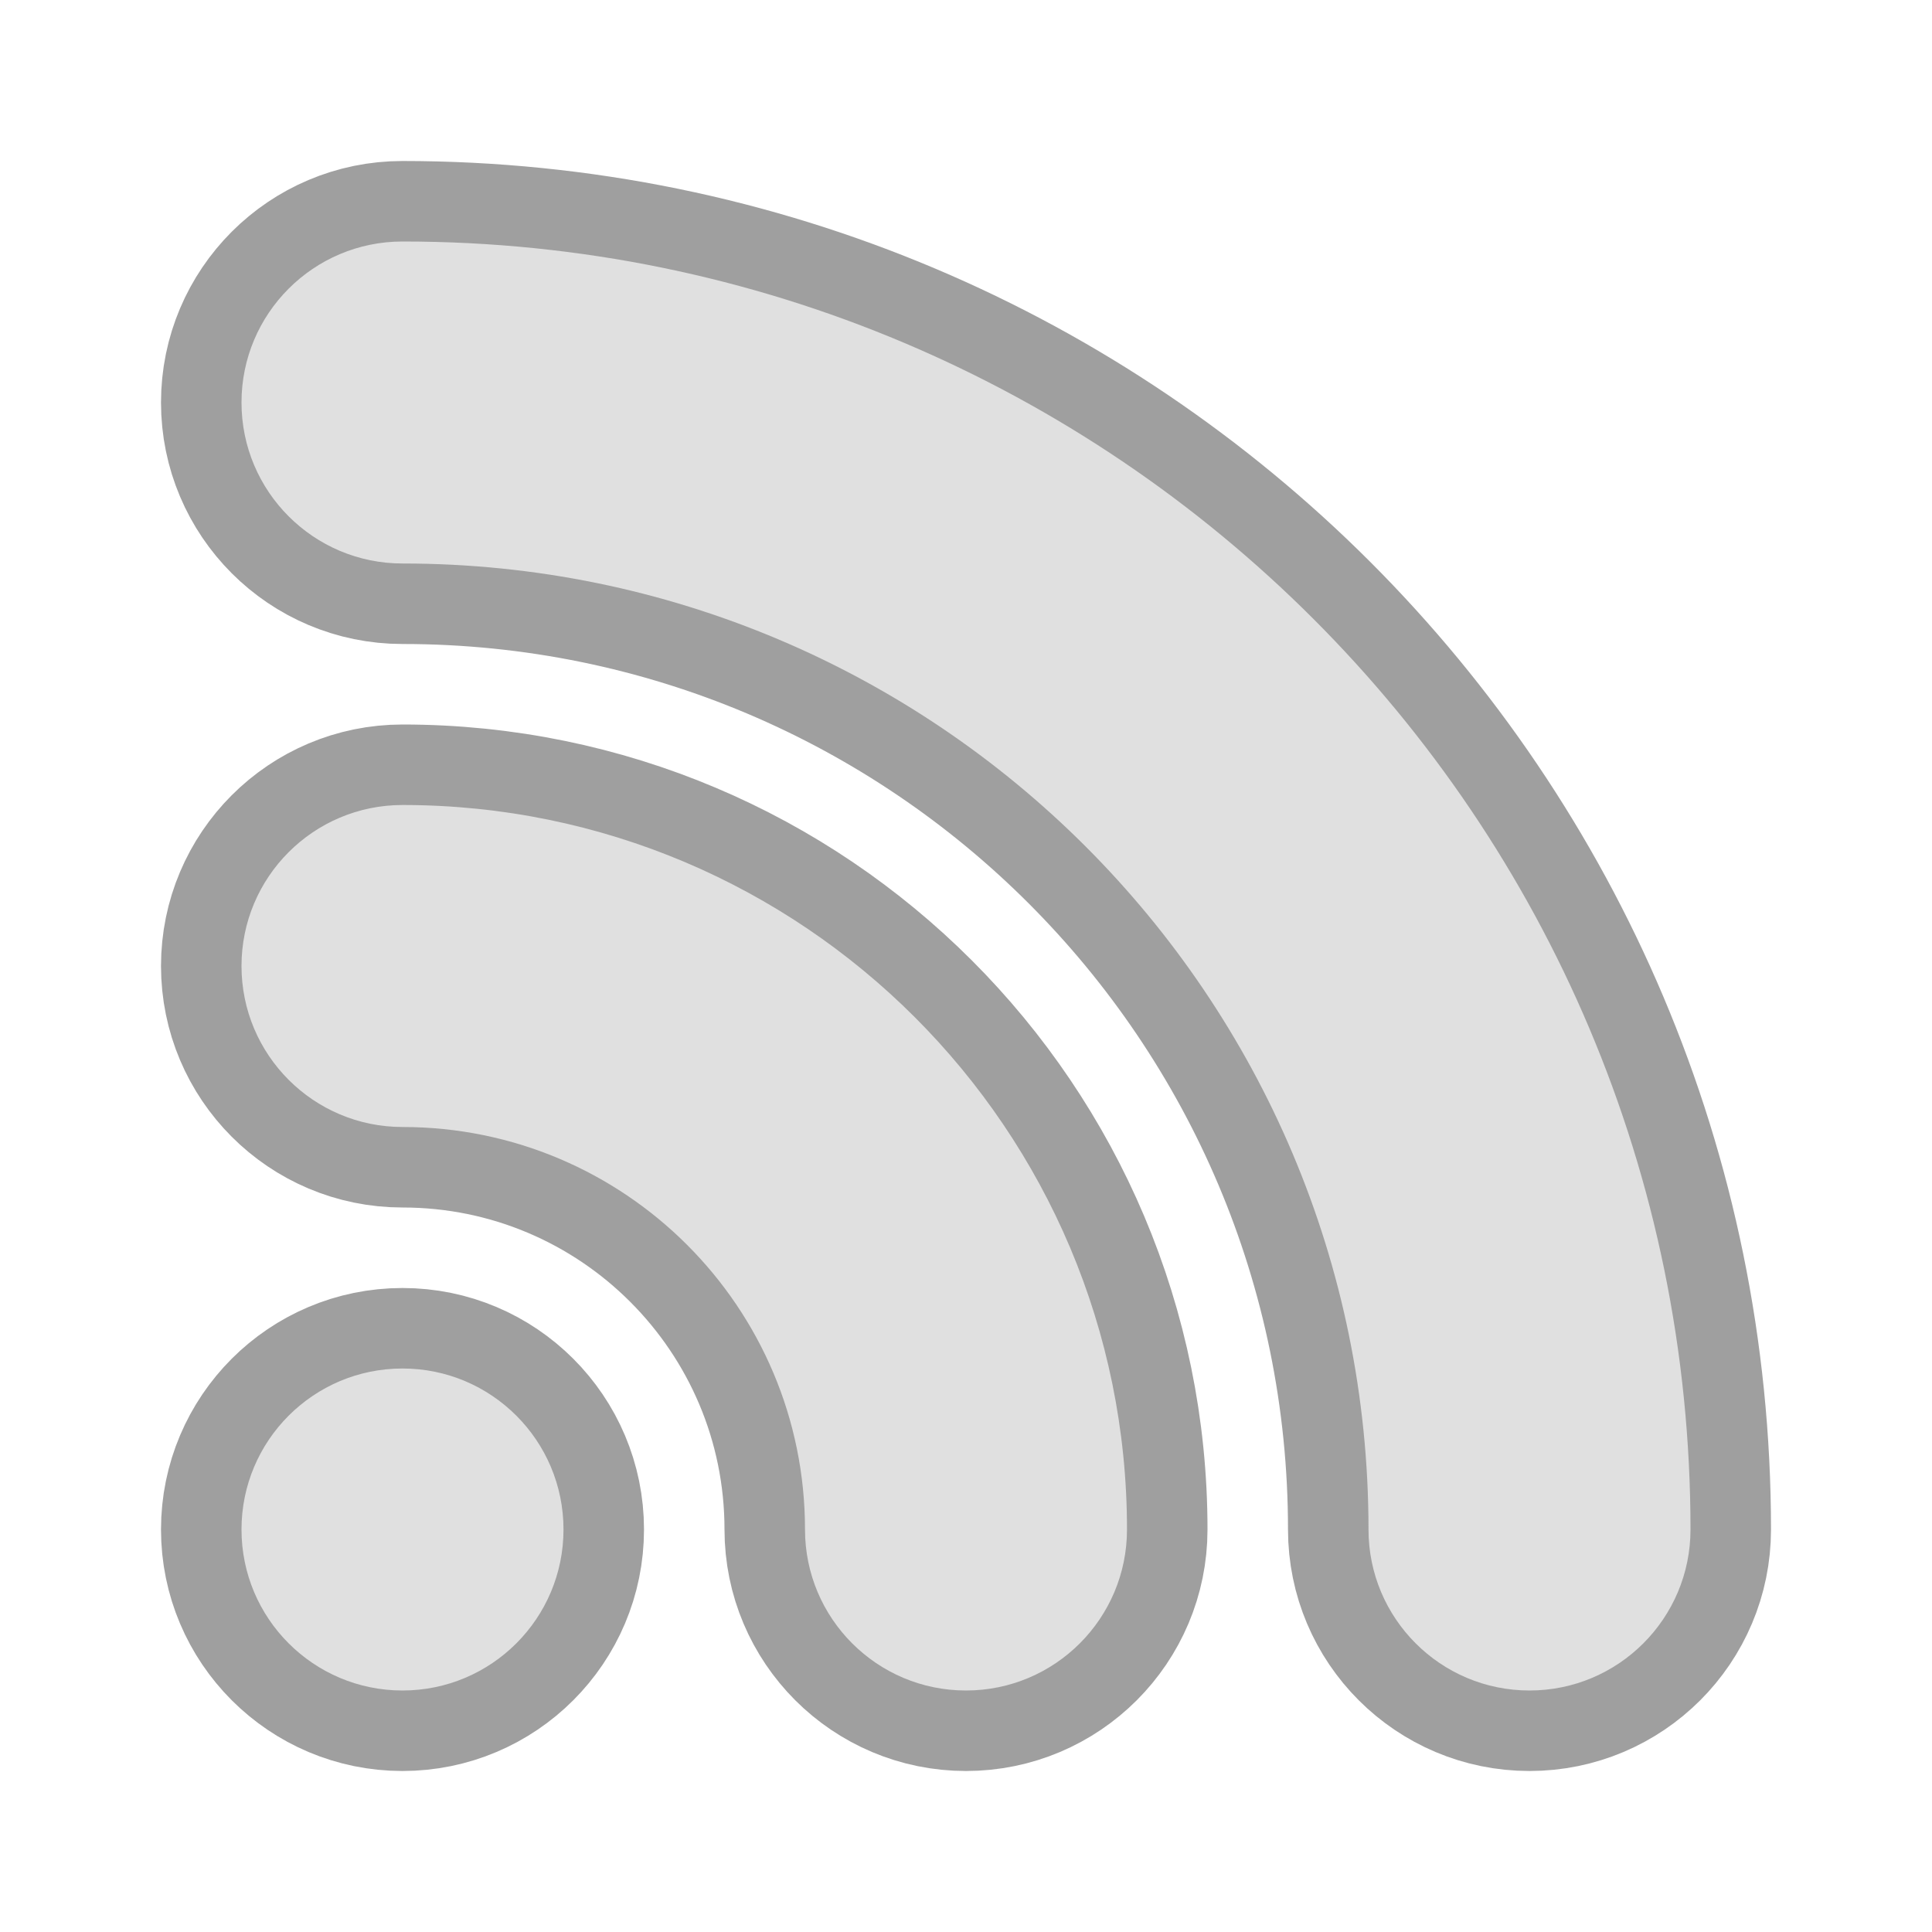
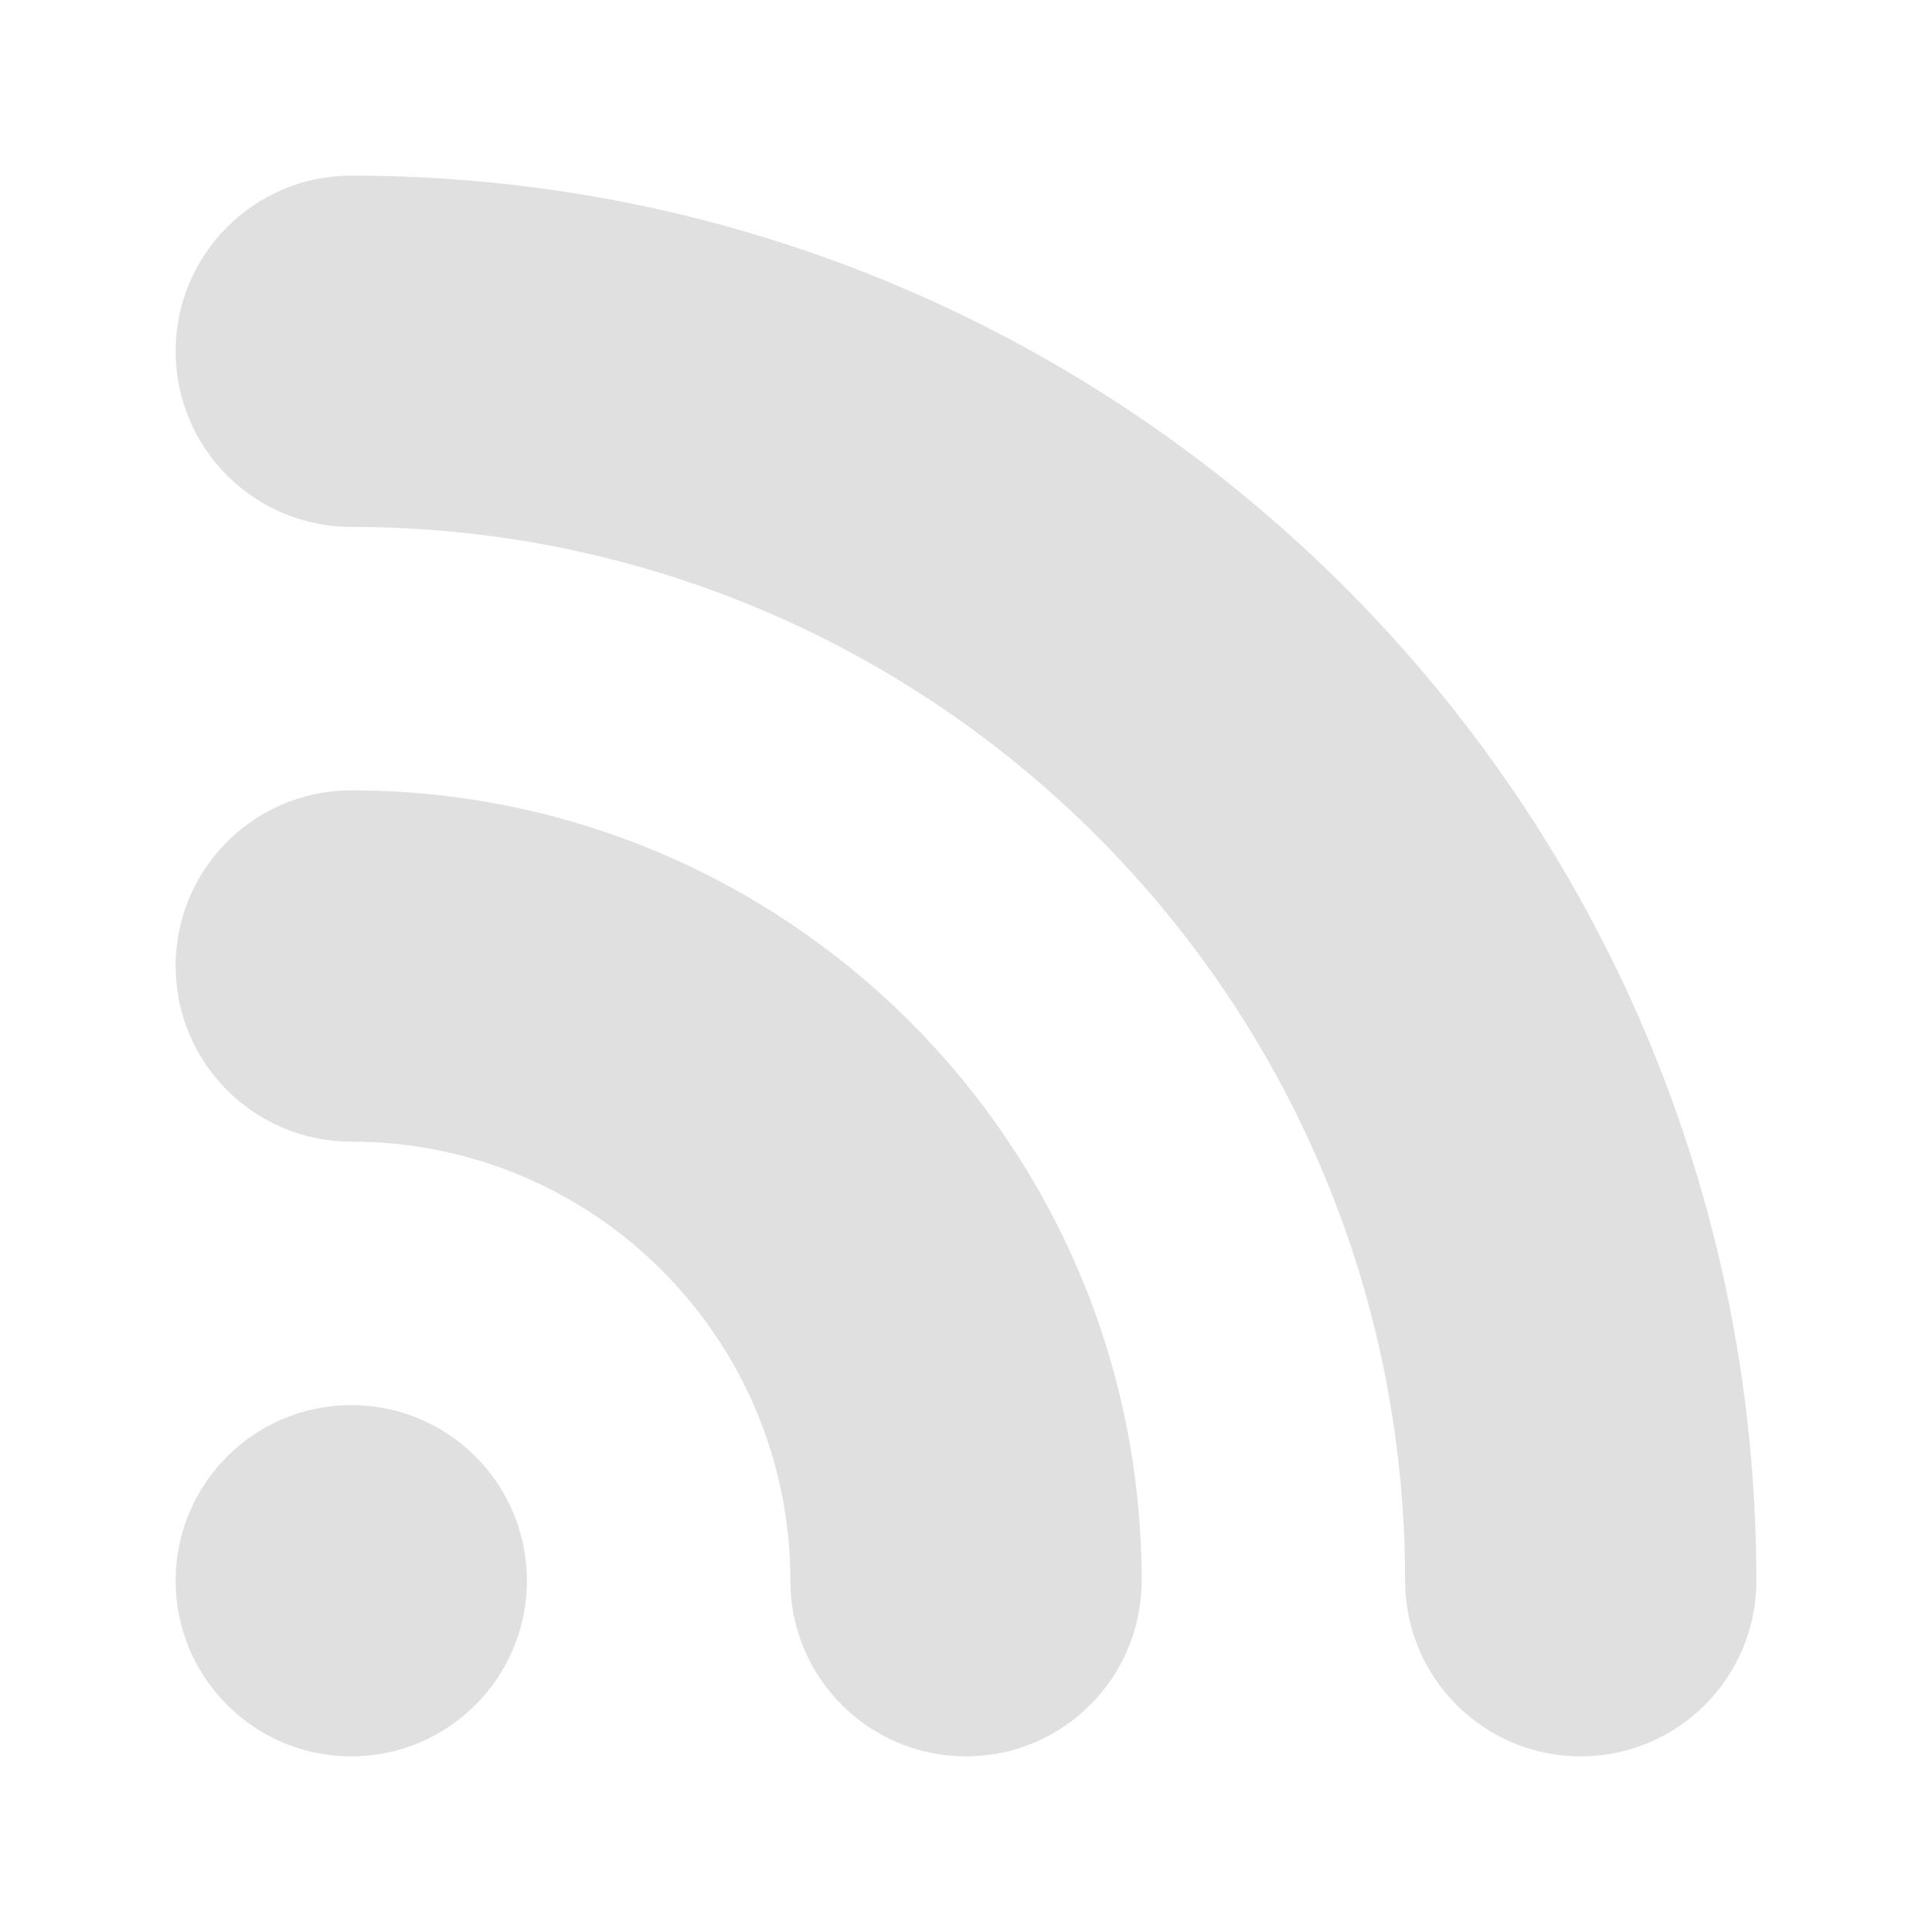
- <svg xmlns="http://www.w3.org/2000/svg" version="1.1" width="24" height="24" viewBox="0 0 48 48" id="RSSicon">
-   <defs id="defs3058" />
-   <rect style="opacity:0.125;fill:#000000;fill-opacity:1;fill-rule:evenodd;stroke:none" id="rect3775" width="0" height="0" x="0" y="0" transform="scale(2,2)" />
-   <g id="akregator">
-     <rect transform="scale(2,2)" y="0" x="0" height="24" width="24" id="rect3005" style="opacity:0.125;fill:none;fill-opacity:1;stroke:none" />
-     <path style="opacity:0.375;color:#000000;fill:none;stroke:#000000;stroke-width:4;stroke-miterlimit:4;stroke-opacity:1;stroke-dasharray:none;marker:none;visibility:visible;display:inline;overflow:visible;enable-background:accumulate" d="m 10,6 c -2.209,0 -4,1.791 -4,4 0,2.209 1.791,4 4,4 13.255,0 24,10.745 24,24 0,2.209 1.791,4 4,4 2.209,0 4,-1.791 4,-4 C 42,20.327 27.673,6 10,6 z m 0,14 c -2.209,0 -4,1.791 -4,4 0,2.209 1.791,4 4,4 5.523,0 10,4.477 10,10 0,2.209 1.791,4 4,4 2.209,0 4,-1.791 4,-4 0,-9.941 -8.059,-18 -18,-18 z m 0,14 c -2.209,0 -4,1.791 -4,4 0,2.209 1.791,4 4,4 2.209,0 4,-1.791 4,-4 0,-2.209 -1.791,-4 -4,-4 z" id="path3859" />
-     <path id="path3820" d="m 10,6 c -2.209,0 -4,1.791 -4,4 0,2.209 1.791,4 4,4 13.255,0 24,10.745 24,24 0,2.209 1.791,4 4,4 2.209,0 4,-1.791 4,-4 C 42,20.327 27.673,6 10,6 z m 0,14 c -2.209,0 -4,1.791 -4,4 0,2.209 1.791,4 4,4 5.523,0 10,4.477 10,10 0,2.209 1.791,4 4,4 2.209,0 4,-1.791 4,-4 0,-9.941 -8.059,-18 -18,-18 z m 0,14 c -2.209,0 -4,1.791 -4,4 0,2.209 1.791,4 4,4 2.209,0 4,-1.791 4,-4 0,-2.209 -1.791,-4 -4,-4 z" style="color:#000000;fill:#e0e0e0;fill-opacity:1;fill-rule:nonzero;stroke:none;stroke-width:1px;marker:none;visibility:visible;display:inline;overflow:visible;enable-background:accumulate" />
+ <svg xmlns="http://www.w3.org/2000/svg" xmlns:xlink="http://www.w3.org/1999/xlink" version="1.1" width="22" height="22" viewBox="0 0 44 44" id="RSSicon">
+   <defs id="defs3058">
+     <linearGradient id="linearGradient3866">
+       <stop id="stop3868" style="stop-color:#ffffff;stop-opacity:1" offset="0" />
+       <stop id="stop3874" style="stop-color:#ffffff;stop-opacity:0.784" offset="0.5" />
+       <stop id="stop3876" style="stop-color:#ffffff;stop-opacity:0.392" offset="0.75" />
+       <stop id="stop3870" style="stop-color:#ffffff;stop-opacity:1" offset="1" />
+     </linearGradient>
+     <linearGradient x1="0.085" y1="0.085" x2="0.915" y2="0.915" id="RSSg">
+       <stop id="stop3061" style="stop-color:#e3702d;stop-opacity:1" offset="0" />
+       <stop id="stop3063" style="stop-color:#ea7d31;stop-opacity:1" offset="0.107" />
+       <stop id="stop3065" style="stop-color:#f69537;stop-opacity:1" offset="0.35" />
+       <stop id="stop3067" style="stop-color:#fb9e3a;stop-opacity:1" offset="0.5" />
+       <stop id="stop3069" style="stop-color:#ea7c31;stop-opacity:1" offset="0.702" />
+       <stop id="stop3071" style="stop-color:#de642b;stop-opacity:1" offset="0.887" />
+       <stop id="stop3073" style="stop-color:#d95b29;stop-opacity:1" offset="1" />
+     </linearGradient>
+     <linearGradient x1="16.761" y1="19.082" x2="103.737" y2="105.944" id="linearGradient4010" xlink:href="#linearGradient3866" gradientUnits="userSpaceOnUse" gradientTransform="matrix(2,0,0,2,-40.79342,18.21808)" />
+   </defs>
+   <rect style="opacity:0.125;fill:#000000;fill-opacity:1;fill-rule:evenodd;stroke:none" id="rect3775" width="0" height="0" x="-2" y="-2" />
+   <g id="akregator" transform="translate(-2,-2)">
+     <rect y="2" x="2" height="44" width="44" id="rect3005" style="opacity:0.125;fill:none;fill-opacity:1;stroke:none" />
+     <path id="path3820" d="m 10,6 c -2.209,0 -4,1.791 -4,4 0,2.209 1.791,4 4,4 13.255,0 24,10.745 24,24 0,2.209 1.791,4 4,4 2.209,0 4,-1.791 4,-4 C 42,20.327 27.673,6 10,6 Z m 0,14 c -2.209,0 -4,1.791 -4,4 0,2.209 1.791,4 4,4 5.523,0 10,4.477 10,10 0,2.209 1.791,4 4,4 2.209,0 4,-1.791 4,-4 0,-9.941 -8.059,-18 -18,-18 z m 0,14 c -2.209,0 -4,1.791 -4,4 0,2.209 1.791,4 4,4 2.209,0 4,-1.791 4,-4 0,-2.209 -1.791,-4 -4,-4 z" style="color:#000000;display:inline;overflow:visible;visibility:visible;fill:#e0e0e0;fill-opacity:1;fill-rule:nonzero;stroke:none;stroke-width:1px;marker:none;enable-background:accumulate" />
  </g>
</svg>
